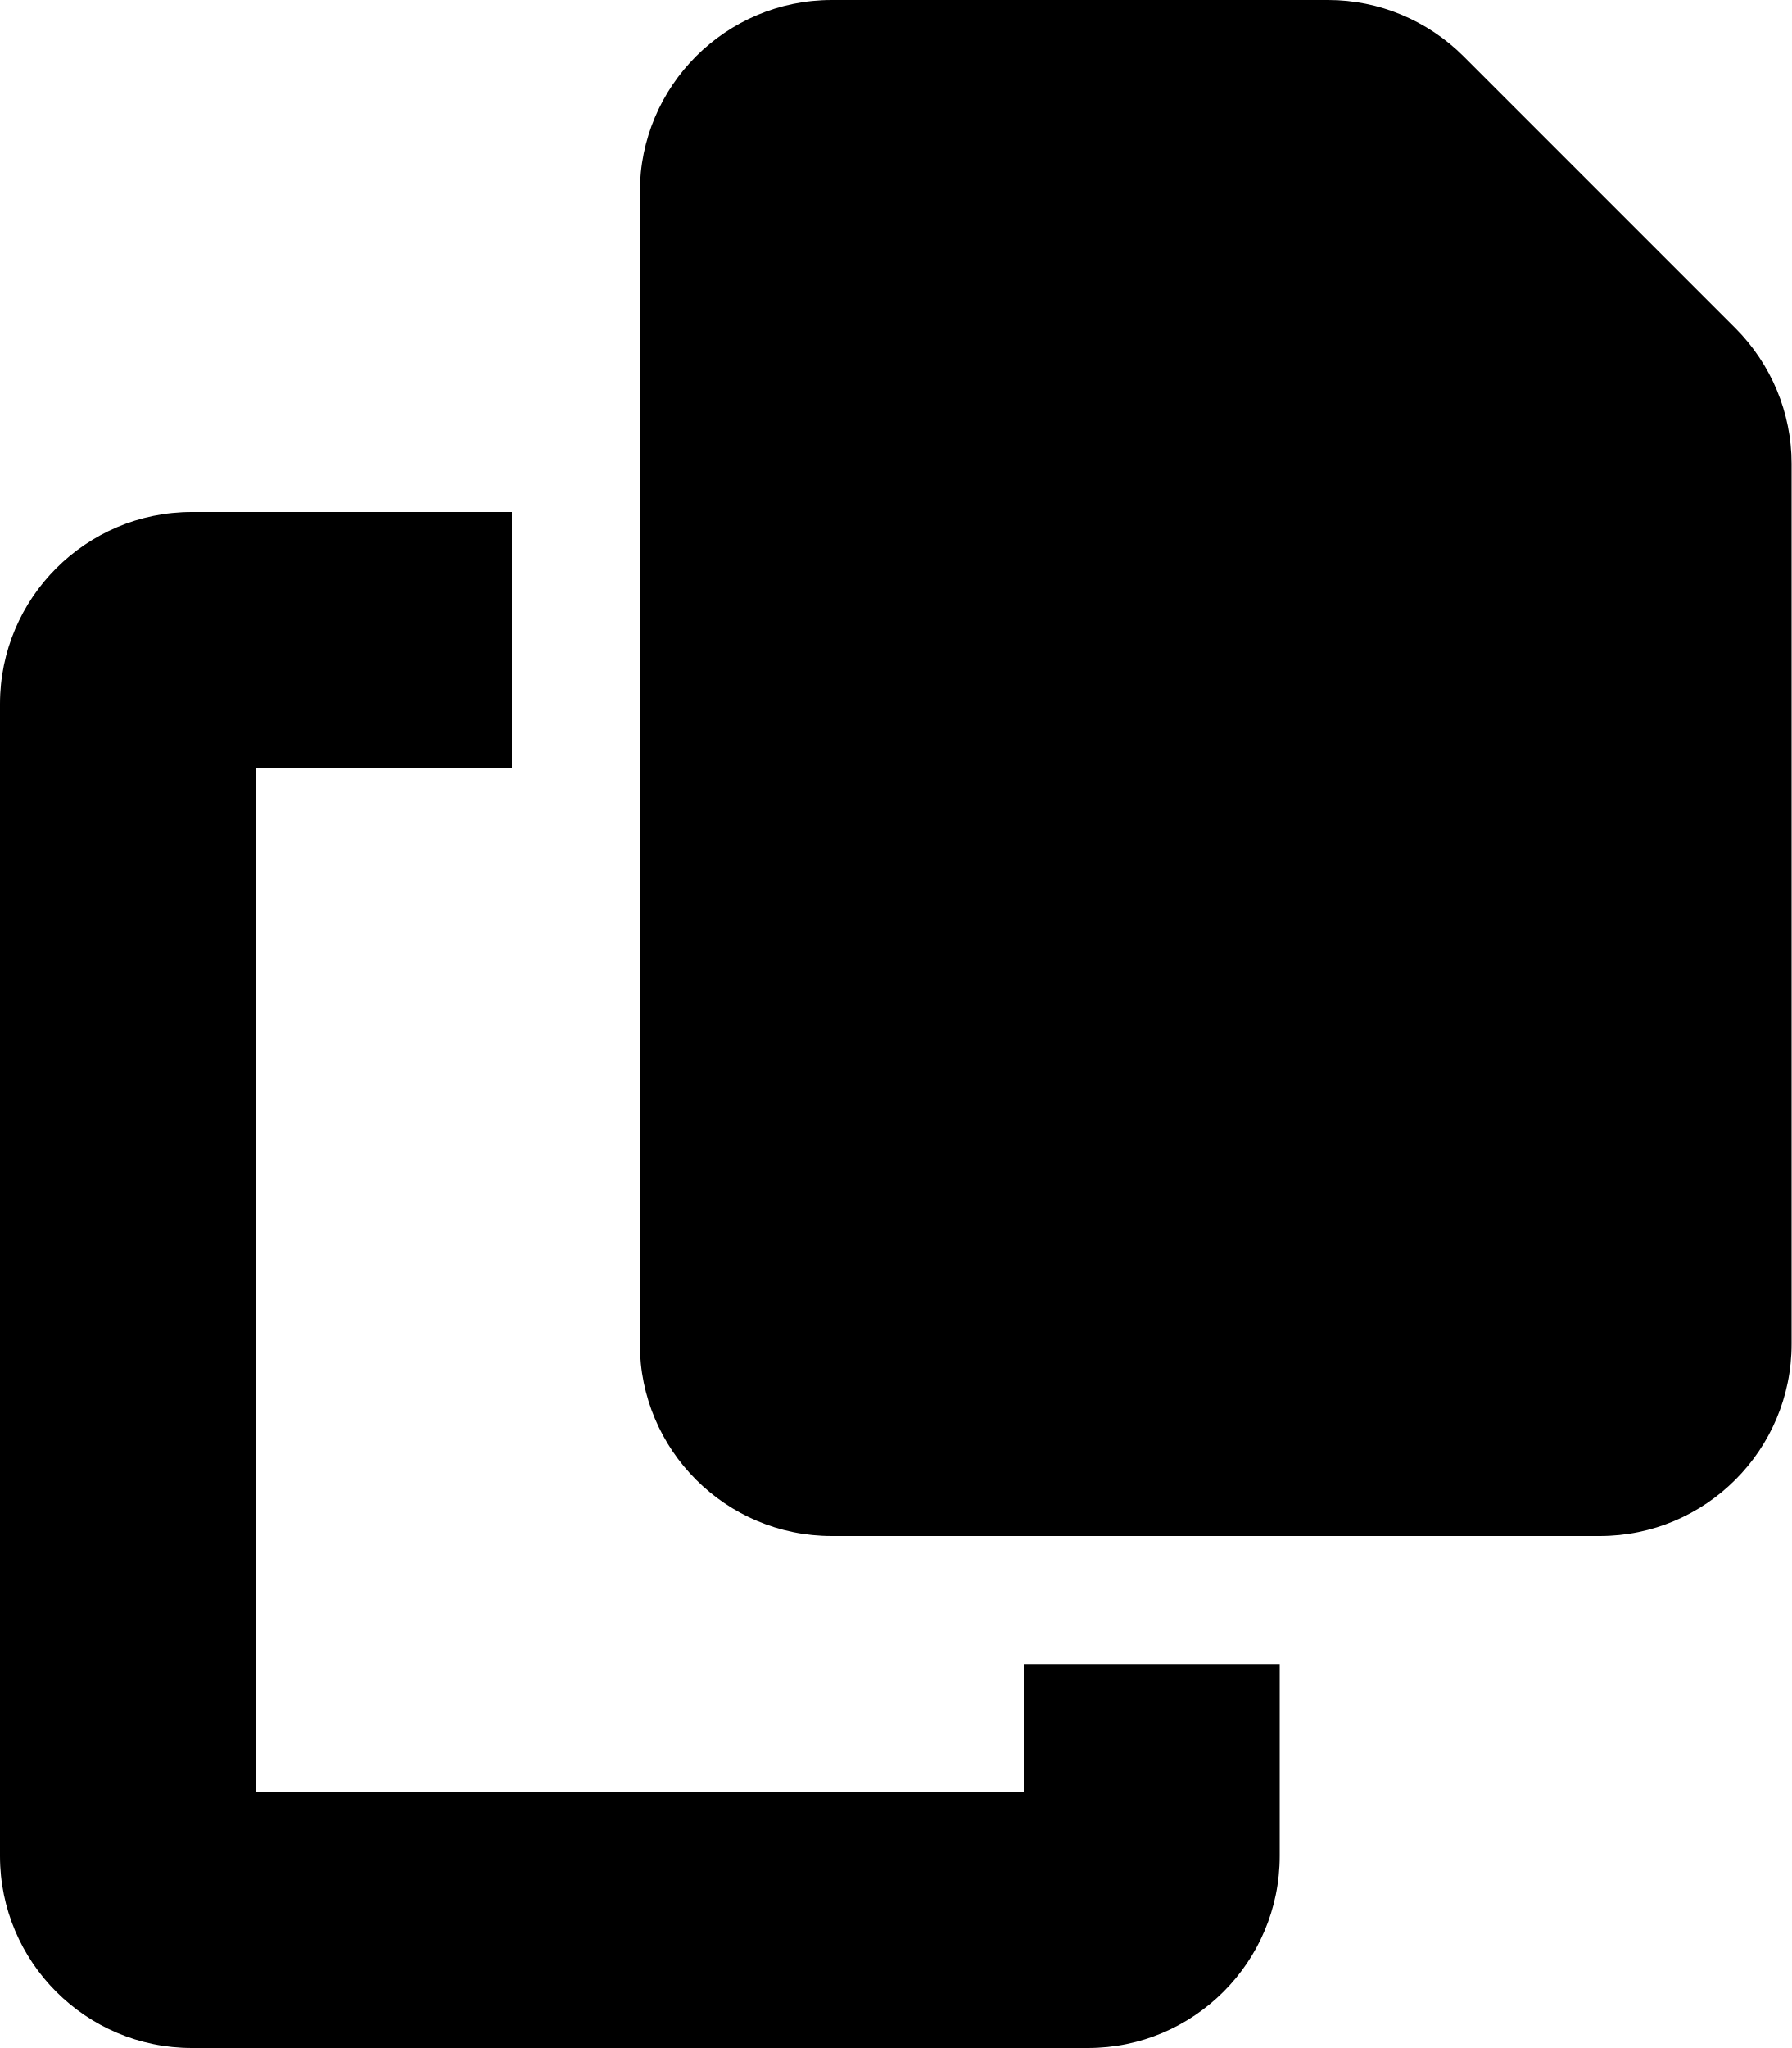
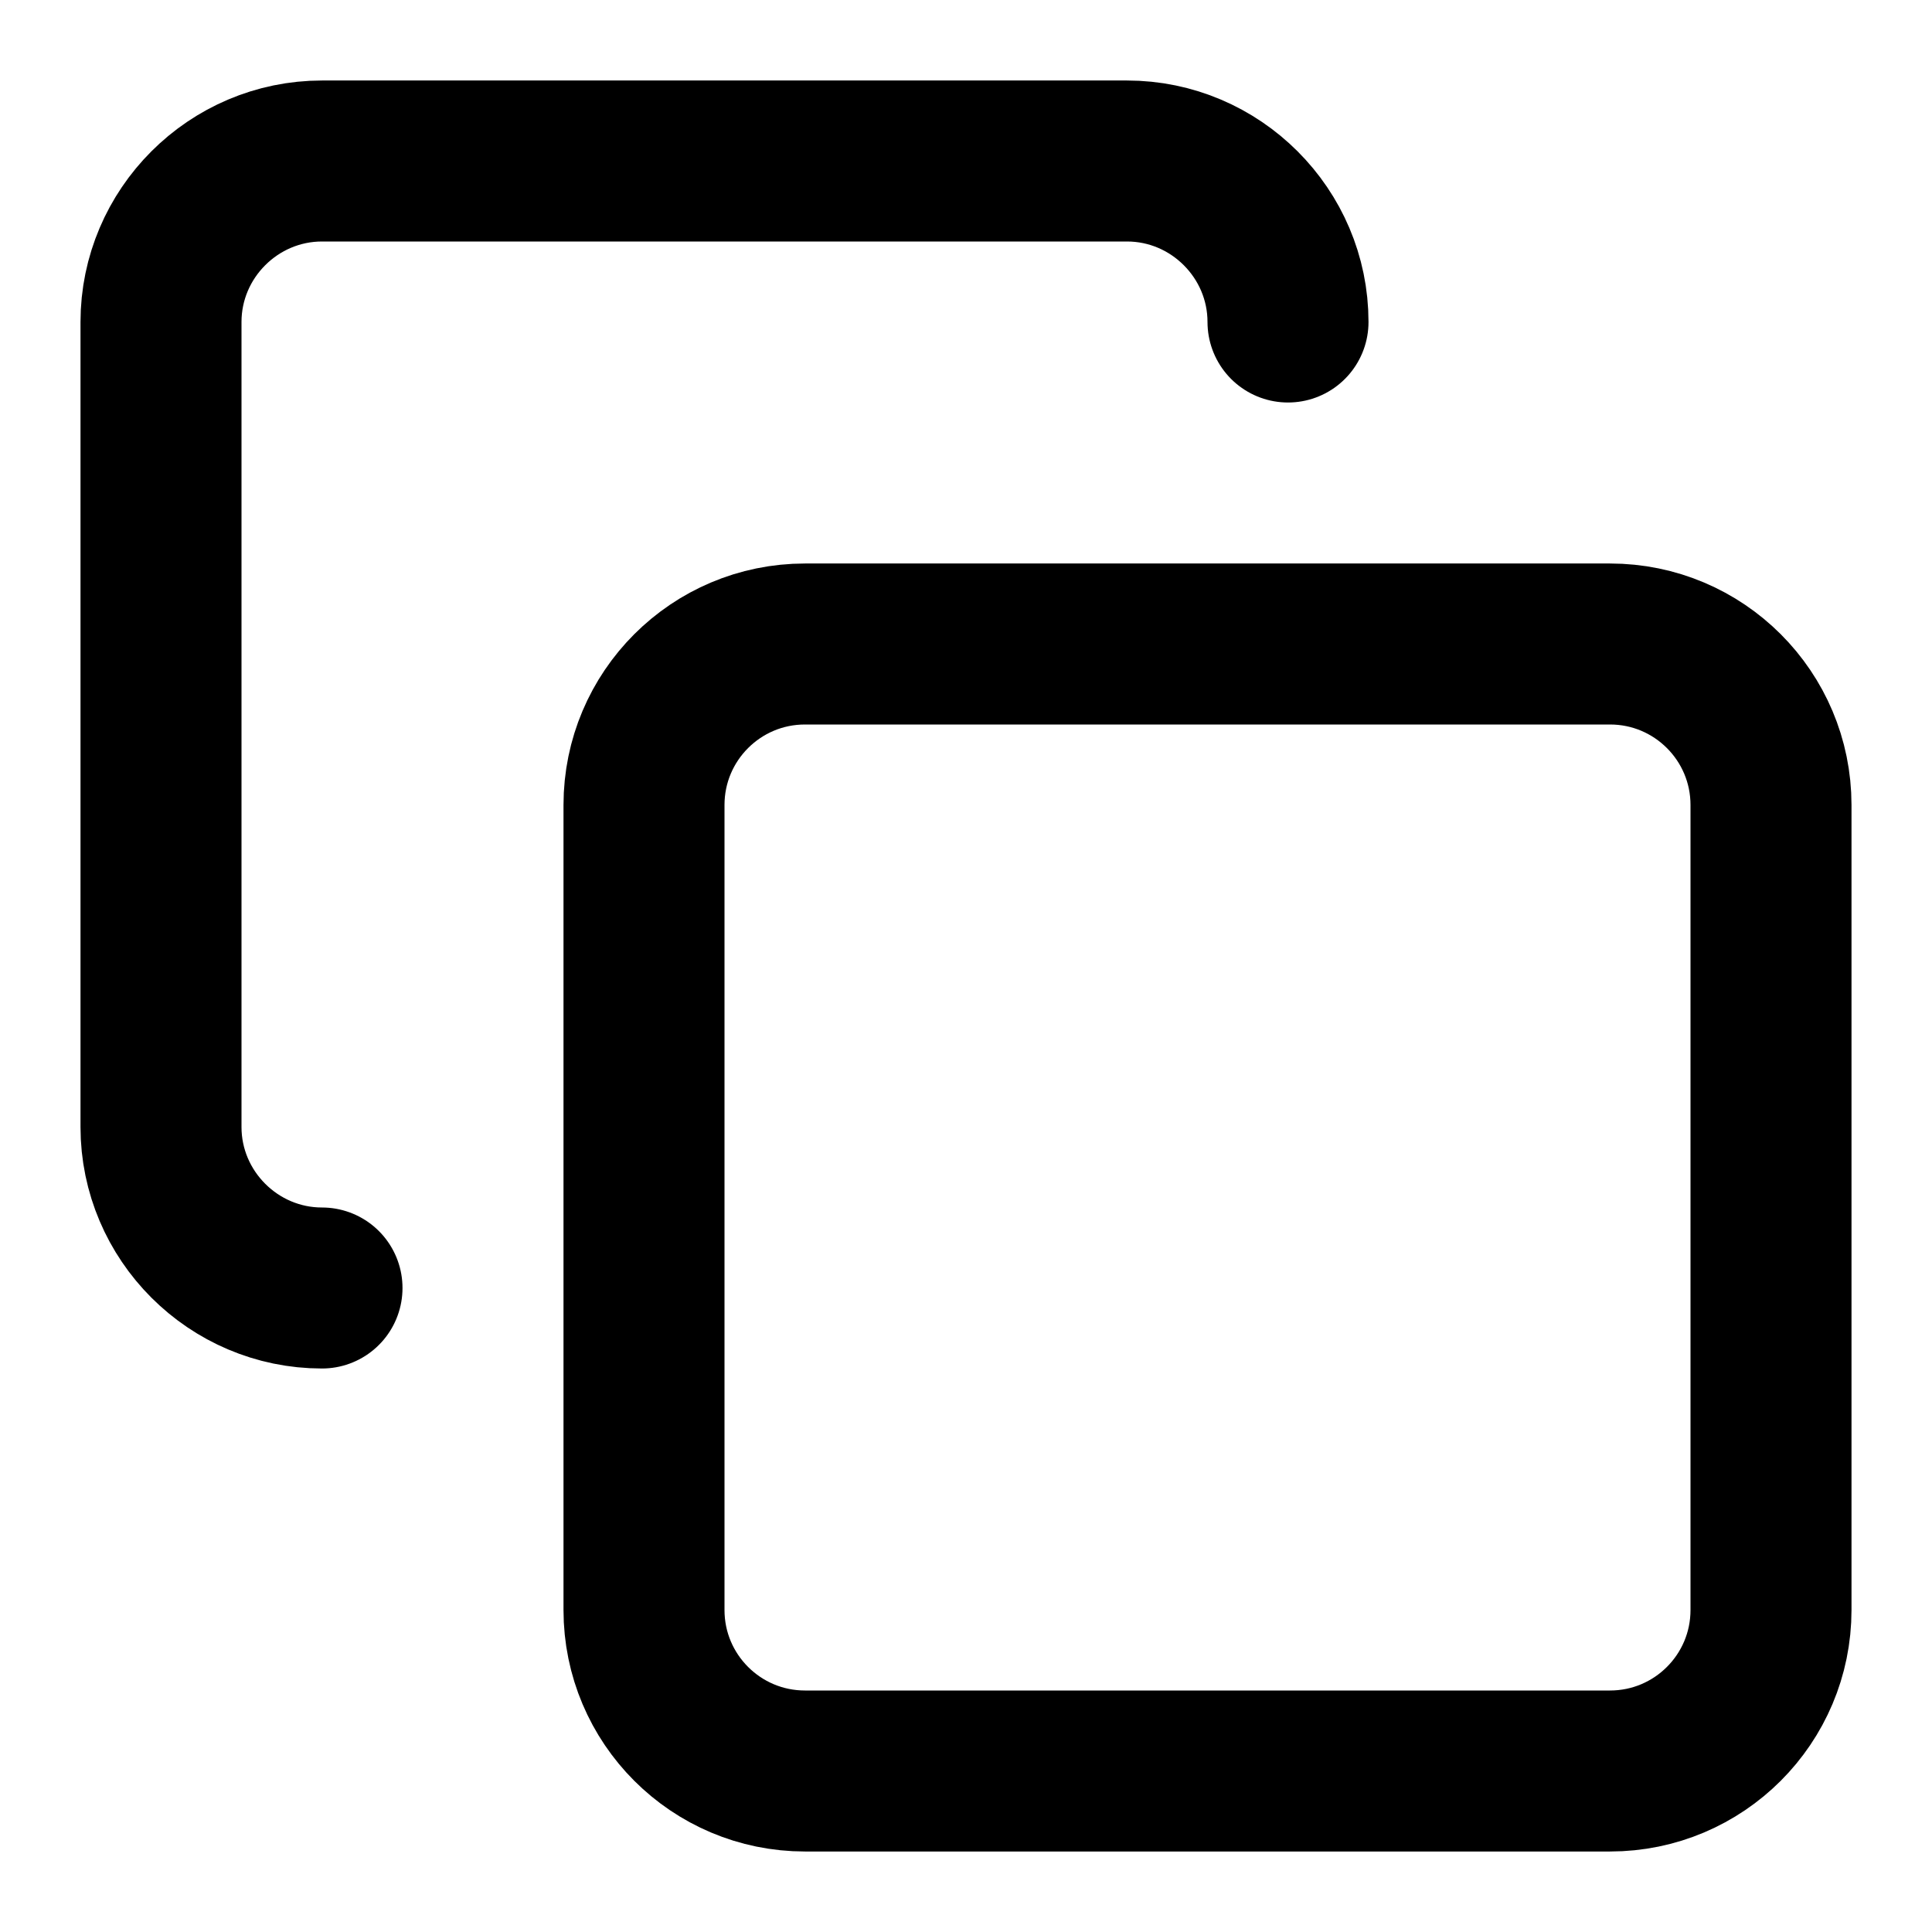
- <svg xmlns="http://www.w3.org/2000/svg" viewBox="0 0 448 512">
-   <path d="M208 0L332.1 0c12.7 0 24.9 5.1 33.9 14.1l67.9 67.9c9 9 14.1 21.2 14.1 33.9L448 336c0 26.5-21.5 48-48 48l-192 0c-26.5 0-48-21.5-48-48l0-288c0-26.5 21.5-48 48-48zM48 128l80 0 0 64-64 0 0 256 192 0 0-32 64 0 0 48c0 26.5-21.5 48-48 48L48 512c-26.5 0-48-21.5-48-48L0 176c0-26.5 21.5-48 48-48z" />
+ <svg xmlns="http://www.w3.org/2000/svg" width="24" height="24" viewBox="0 0 24 24" fill="none" stroke="currentColor" stroke-width="2" stroke-linecap="round" stroke-linejoin="round" class="lucide lucide-copy-icon lucide-copy">
+   <rect width="14" height="14" x="8" y="8" rx="2" ry="2" />
+   <path d="M4 16c-1.1 0-2-.9-2-2V4c0-1.1.9-2 2-2h10c1.1 0 2 .9 2 2" />
</svg>
